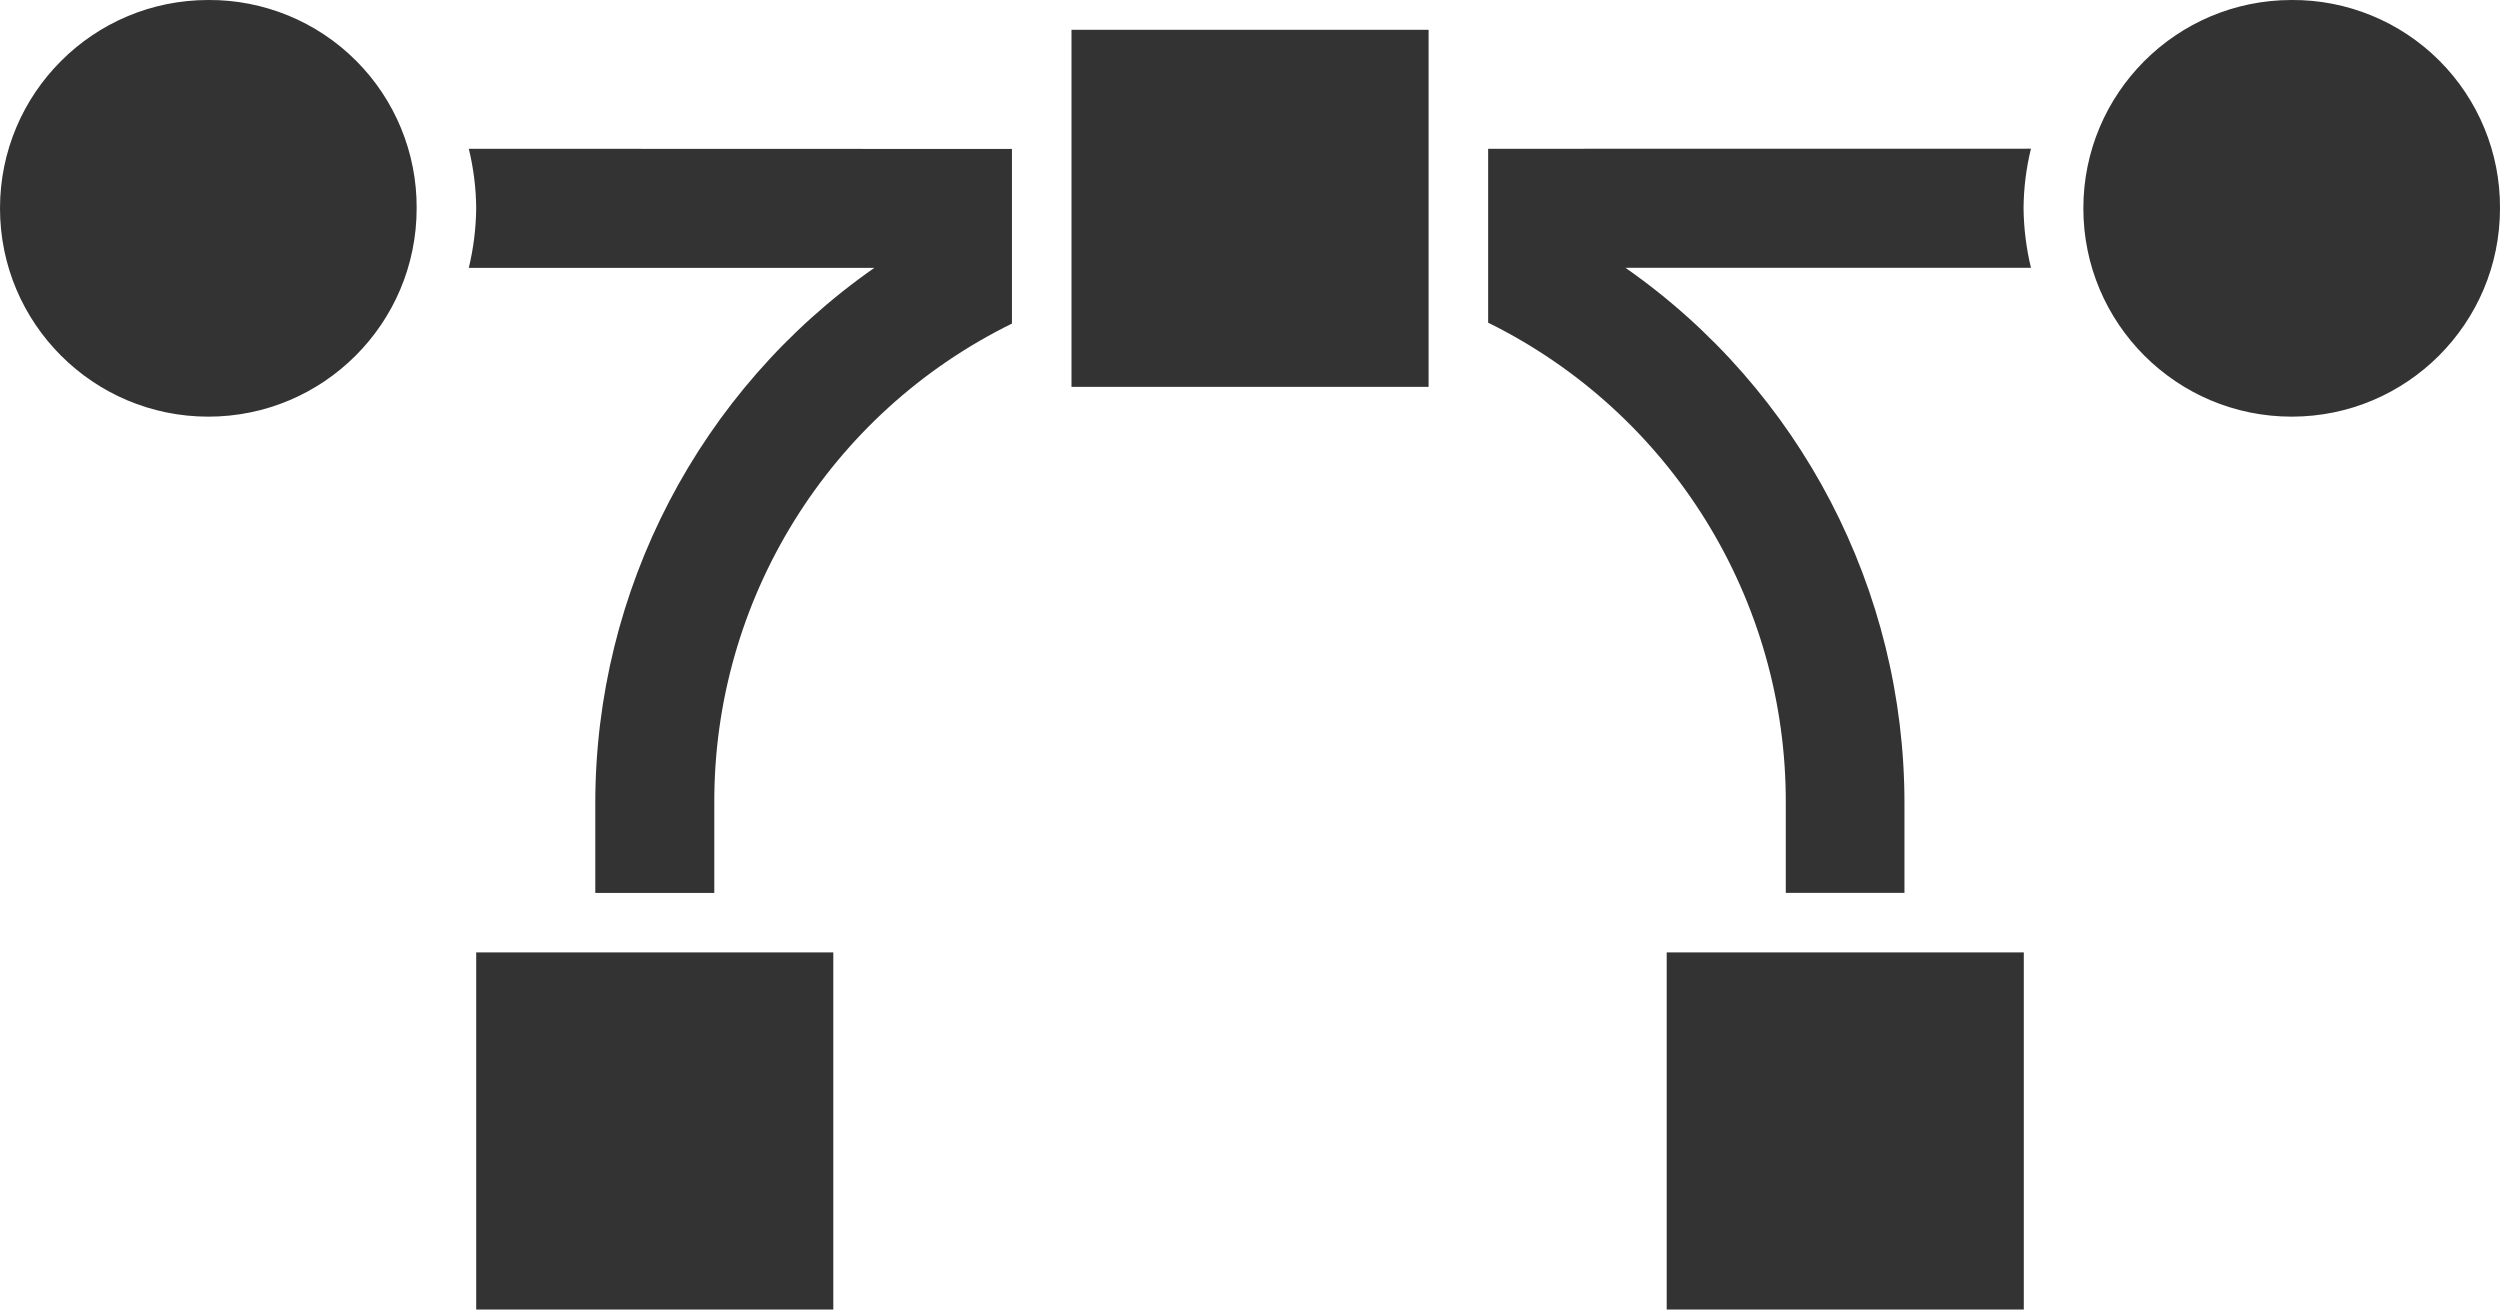
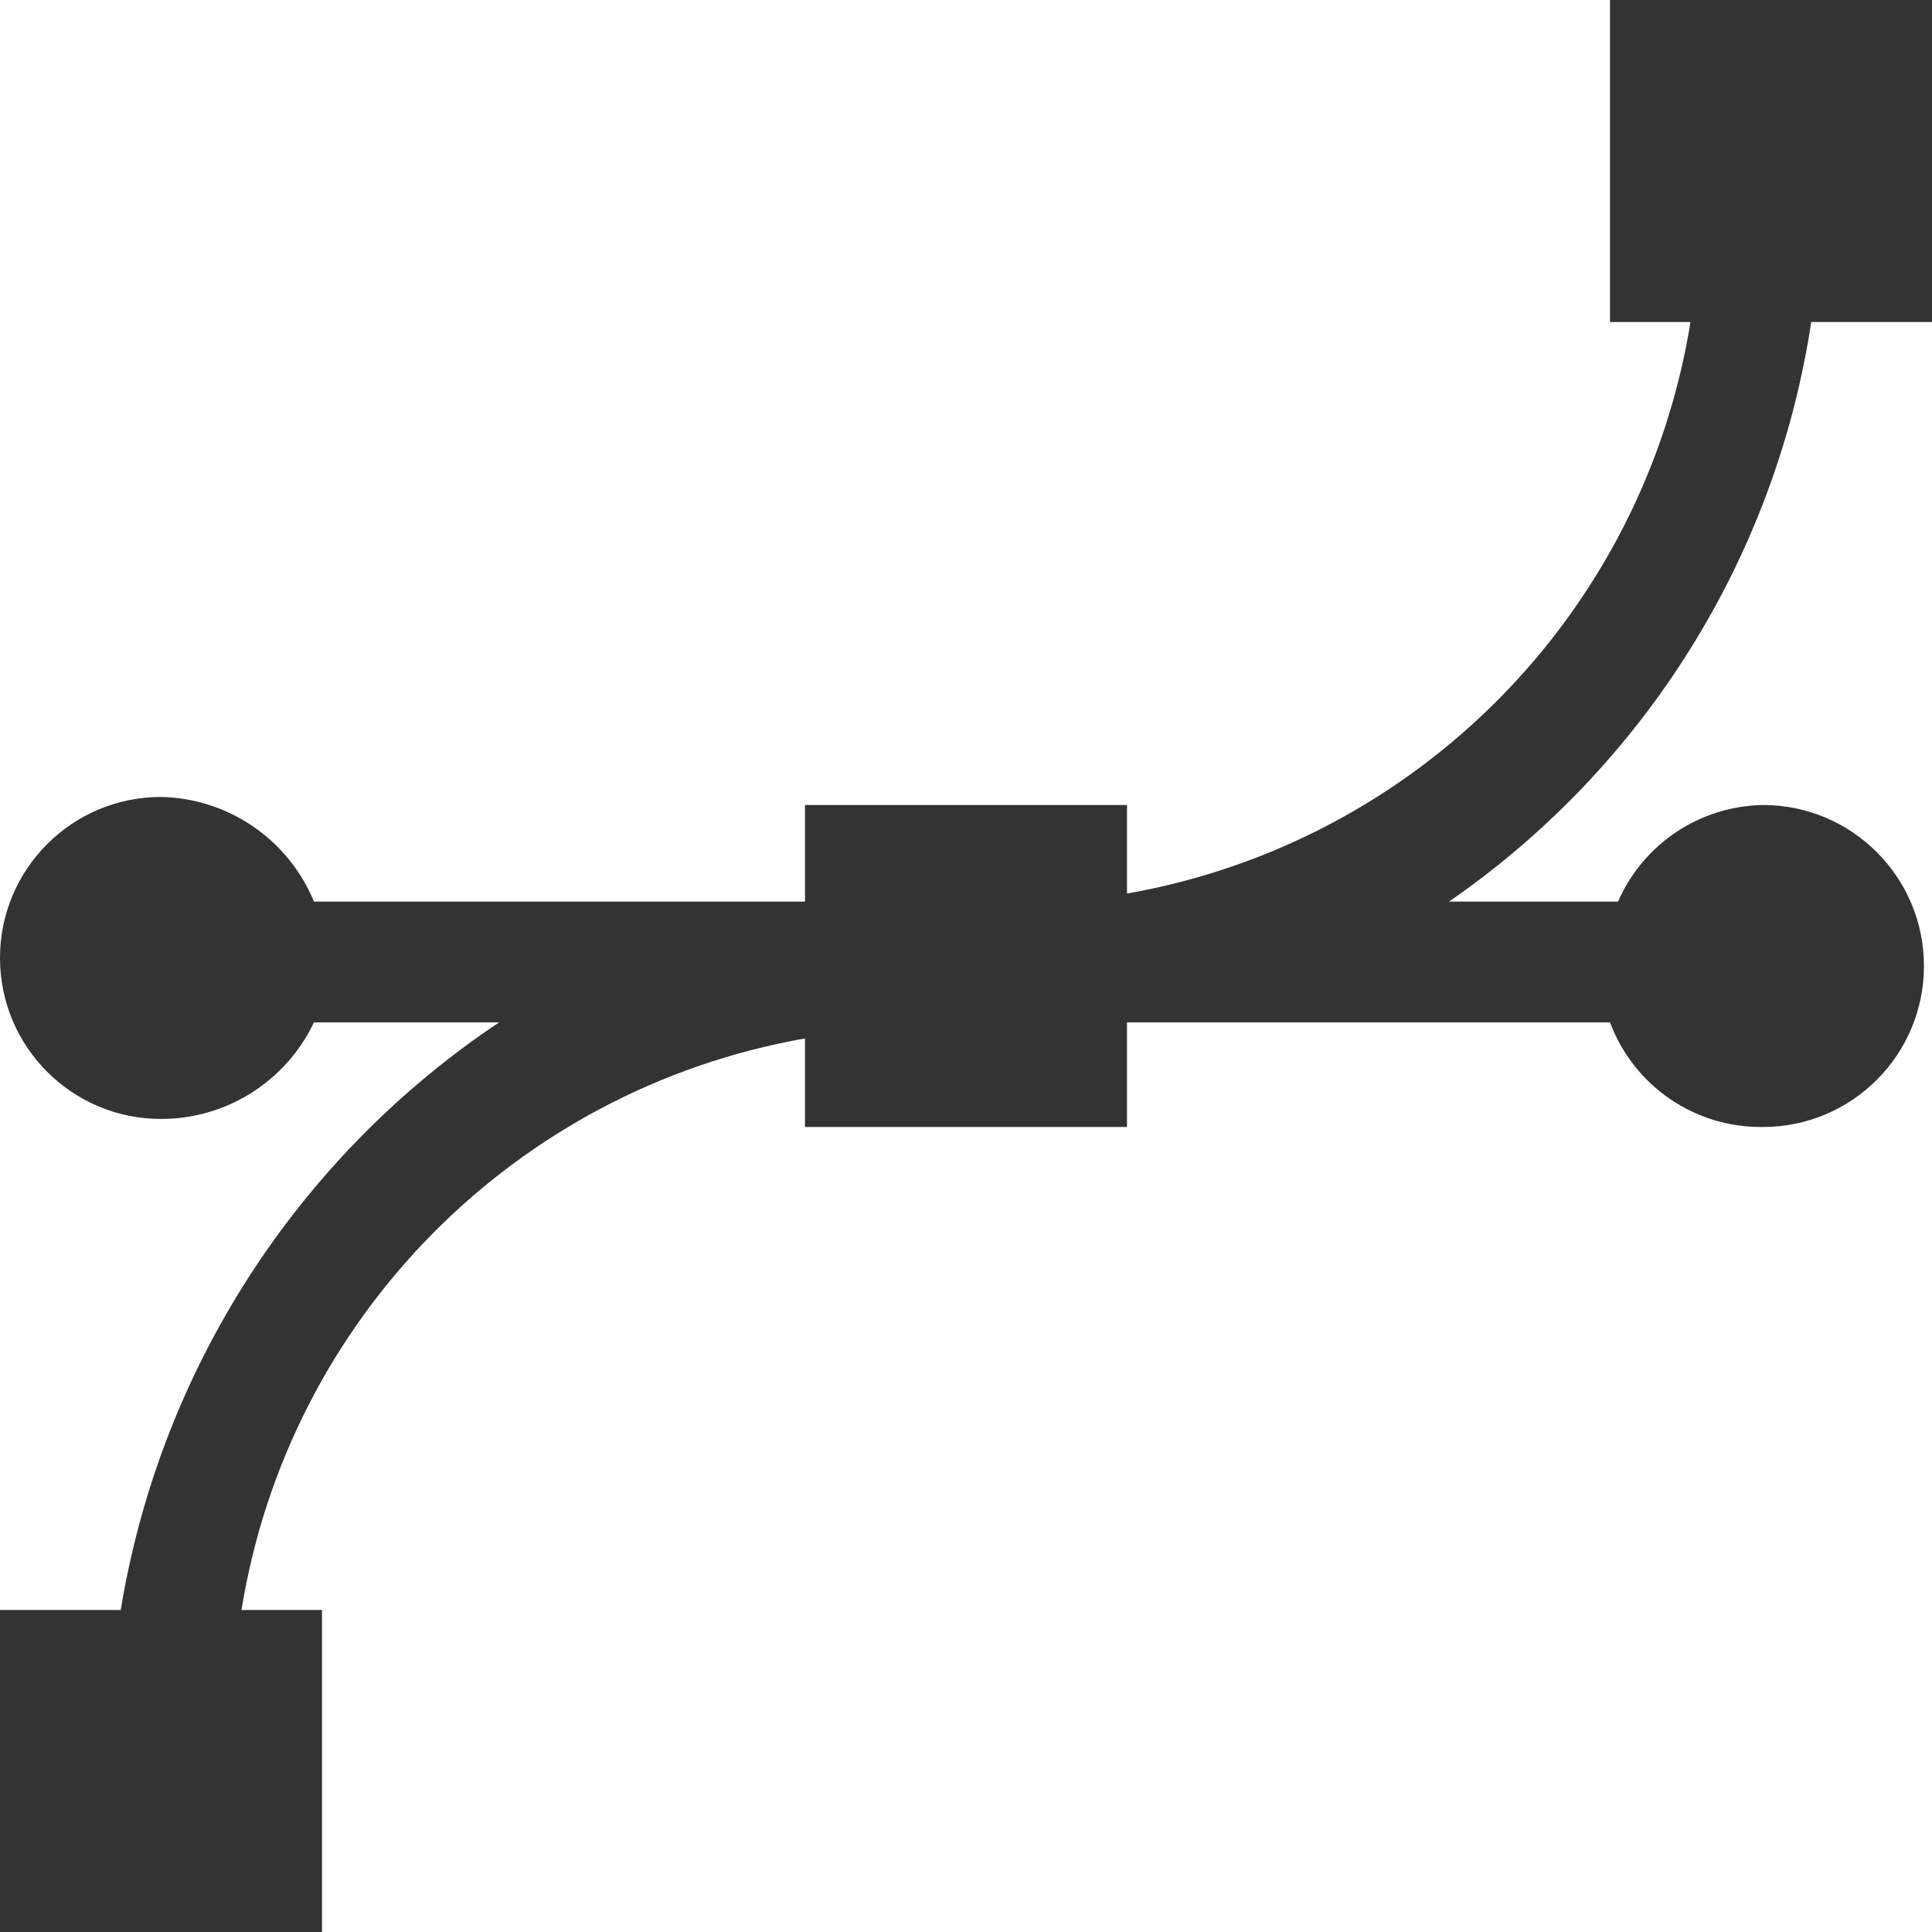
- <svg xmlns="http://www.w3.org/2000/svg" width="30.061" height="15.746" viewBox="0 0 30.061 15.746">
-   <g id="vector_icon" transform="translate(-8 -28)">
-     <path id="Path_2320" data-name="Path 2320" d="M10.505,28a2.505,2.505,0,1,0,2.505,2.505A2.49,2.49,0,0,0,10.505,28Zm25.051,0a2.505,2.505,0,1,0,2.505,2.505A2.49,2.49,0,0,0,35.556,28Zm-14.672.358v4.294h4.294V28.358Zm-7.247,1.431a3.111,3.111,0,0,1,.089.716,3.215,3.215,0,0,1-.089.716h4.876a7.855,7.855,0,0,0-3.355,6.442v1.074h1.431V37.662a6.4,6.4,0,0,1,3.579-5.771v-2.1Zm12.257,0v2.091a6.421,6.421,0,0,1,3.579,5.782v1.074H30.9V37.662a7.853,7.853,0,0,0-3.355-6.442h4.876a3.215,3.215,0,0,1-.089-.716,3.111,3.111,0,0,1,.089-.716ZM13.726,39.452v4.294H18.02V39.452Zm14.315,0v4.294h4.294V39.452Z" fill="#333" />
-   </g>
+ <svg xmlns="http://www.w3.org/2000/svg" id="Layer_1" data-name="Layer 1" viewBox="0 0 24 24">
+   <defs>
+     <style>.cls-1{fill:#333;}.cls-2{fill:none;stroke:#ccc;stroke-miterlimit:10;}</style>
+   </defs>
+   <path class="cls-1" d="M22.5,4H24V0H20V4h1a8.6,8.6,0,0,1-7,7.1V10H10v1.2H3.9A2.1,2.1,0,0,0,2,9.9a2,2,0,0,0,0,4,2.1,2.1,0,0,0,1.9-1.2H6.2A10.9,10.9,0,0,0,1.5,20H0v4H4V20H3a8.6,8.6,0,0,1,7-7.1V14h4V12.7h6A2,2,0,0,0,21.9,14a2,2,0,0,0,0-4,2,2,0,0,0-1.8,1.2H18A10.7,10.7,0,0,0,22.5,4Z" />
+   <rect class="cls-2" x="-506.1" y="-49.4" width="884.3" height="859.94" />
</svg>
